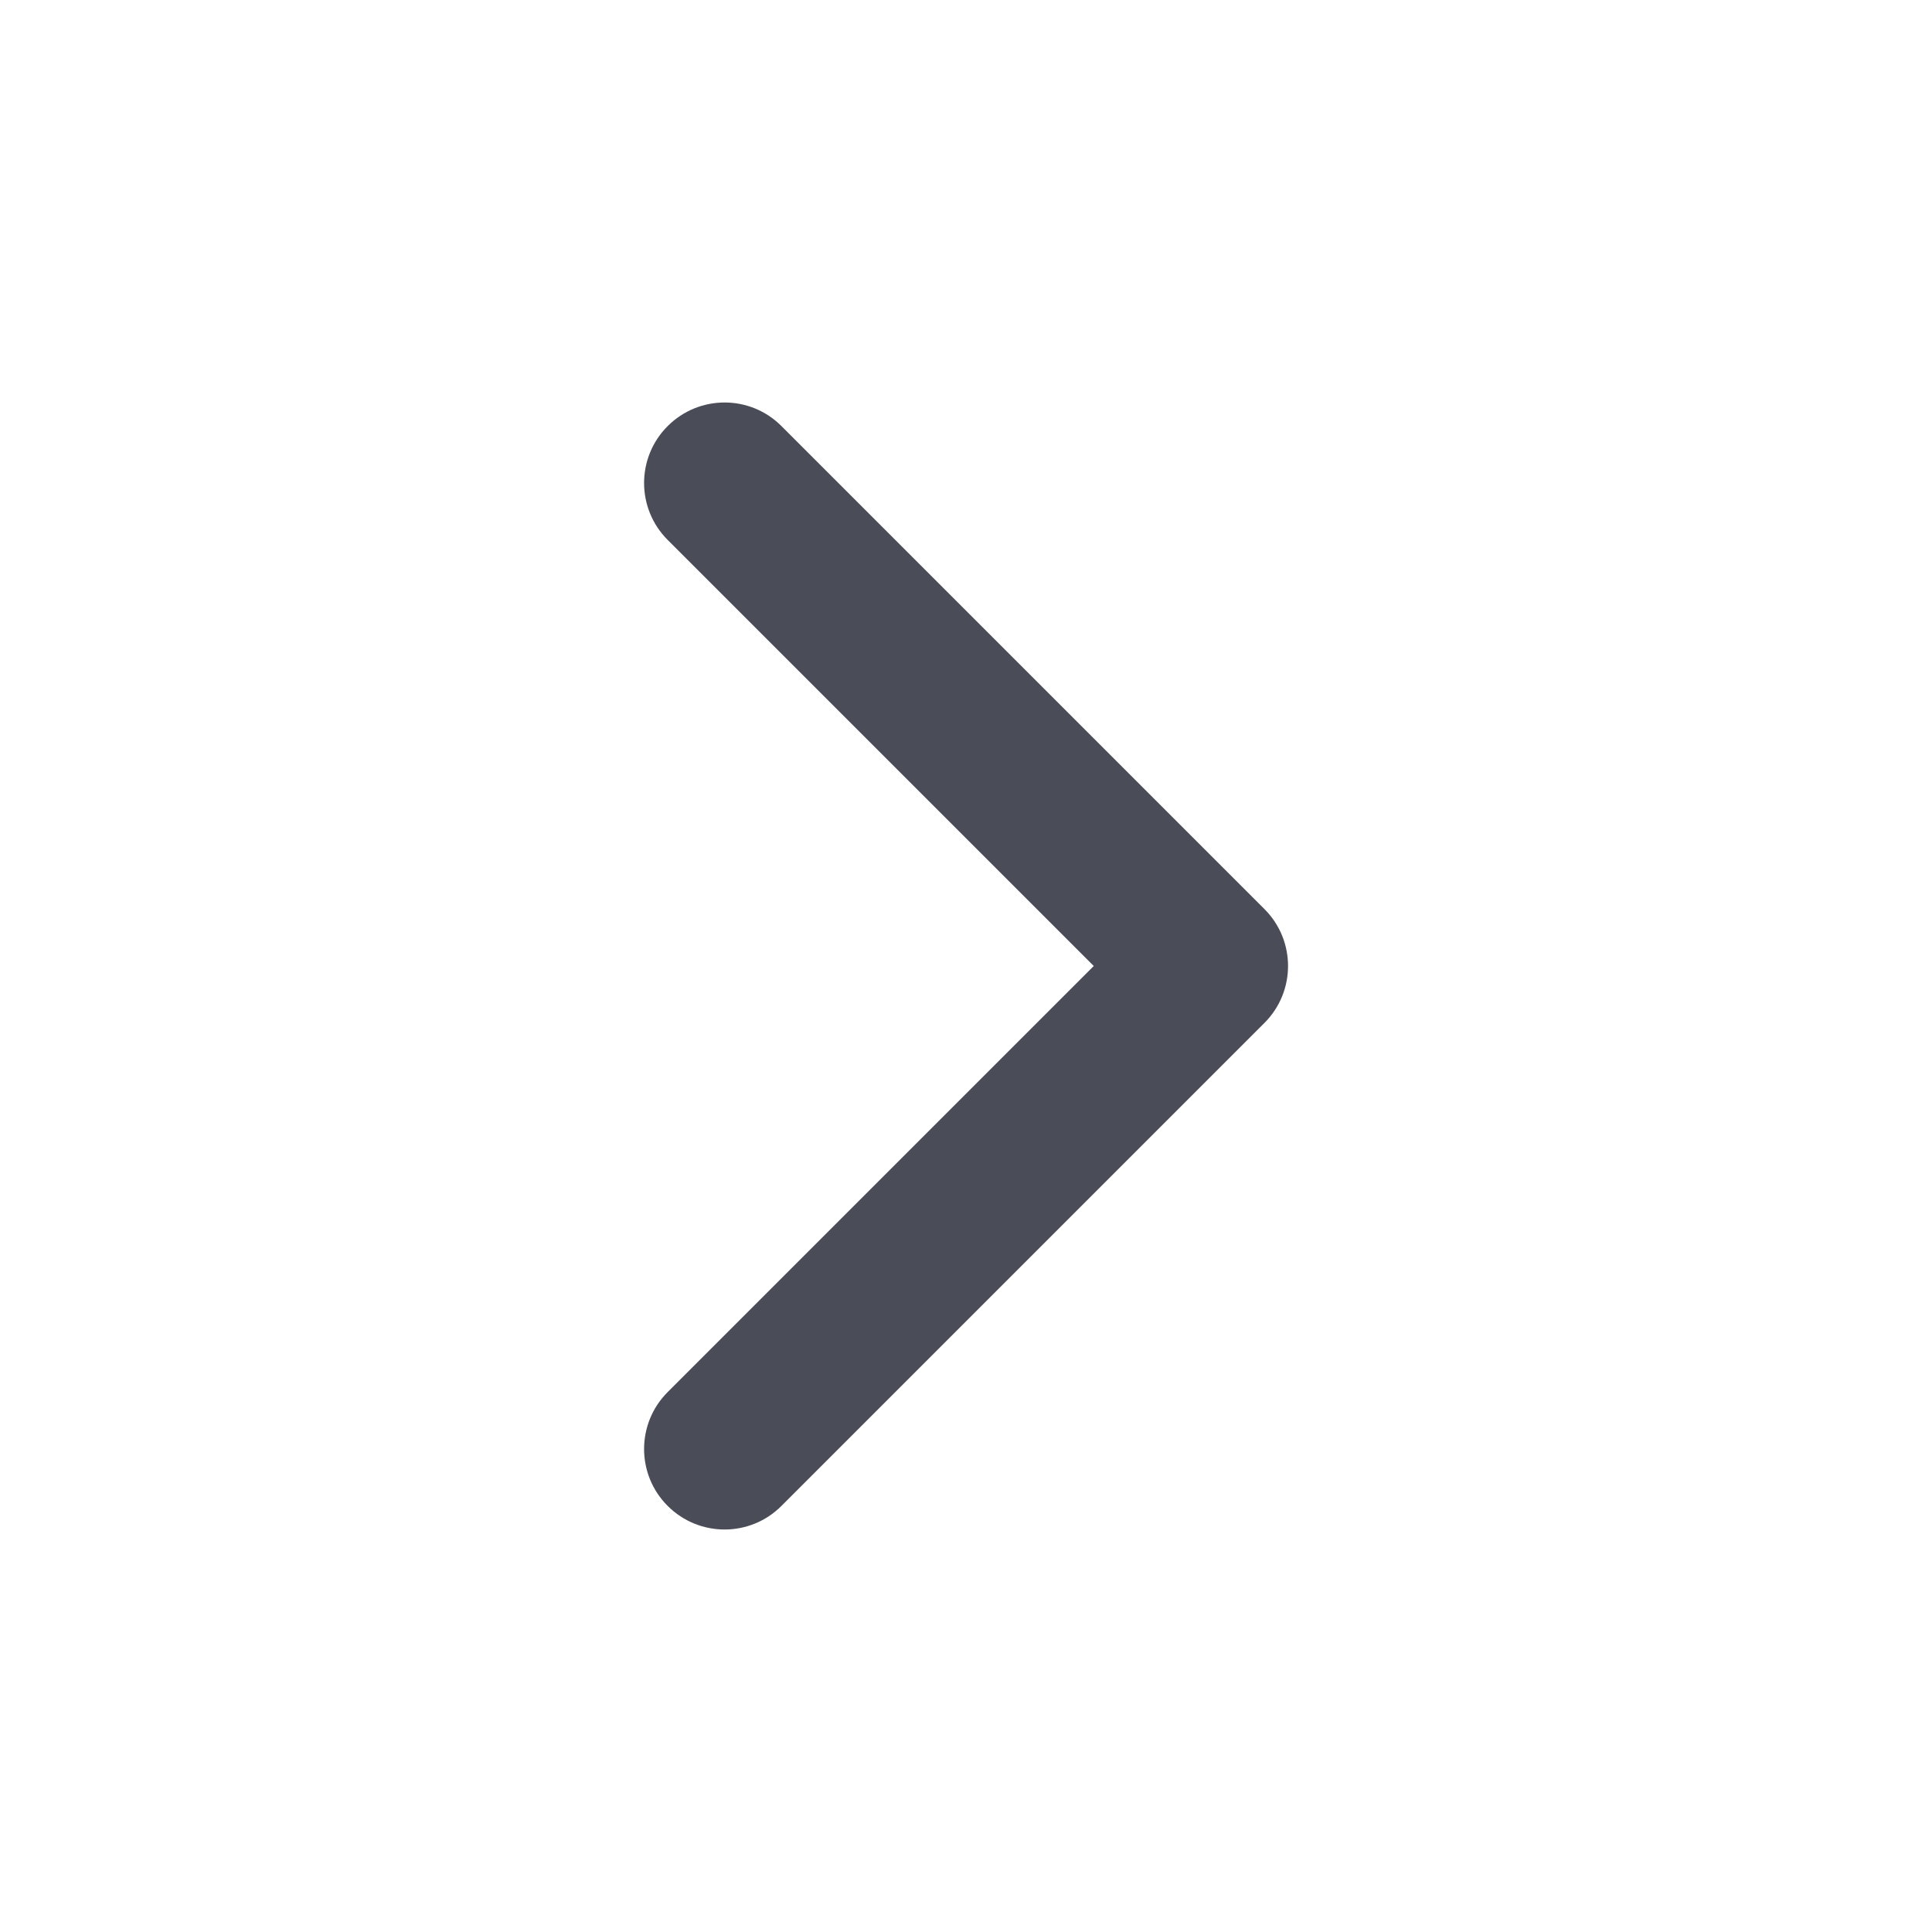
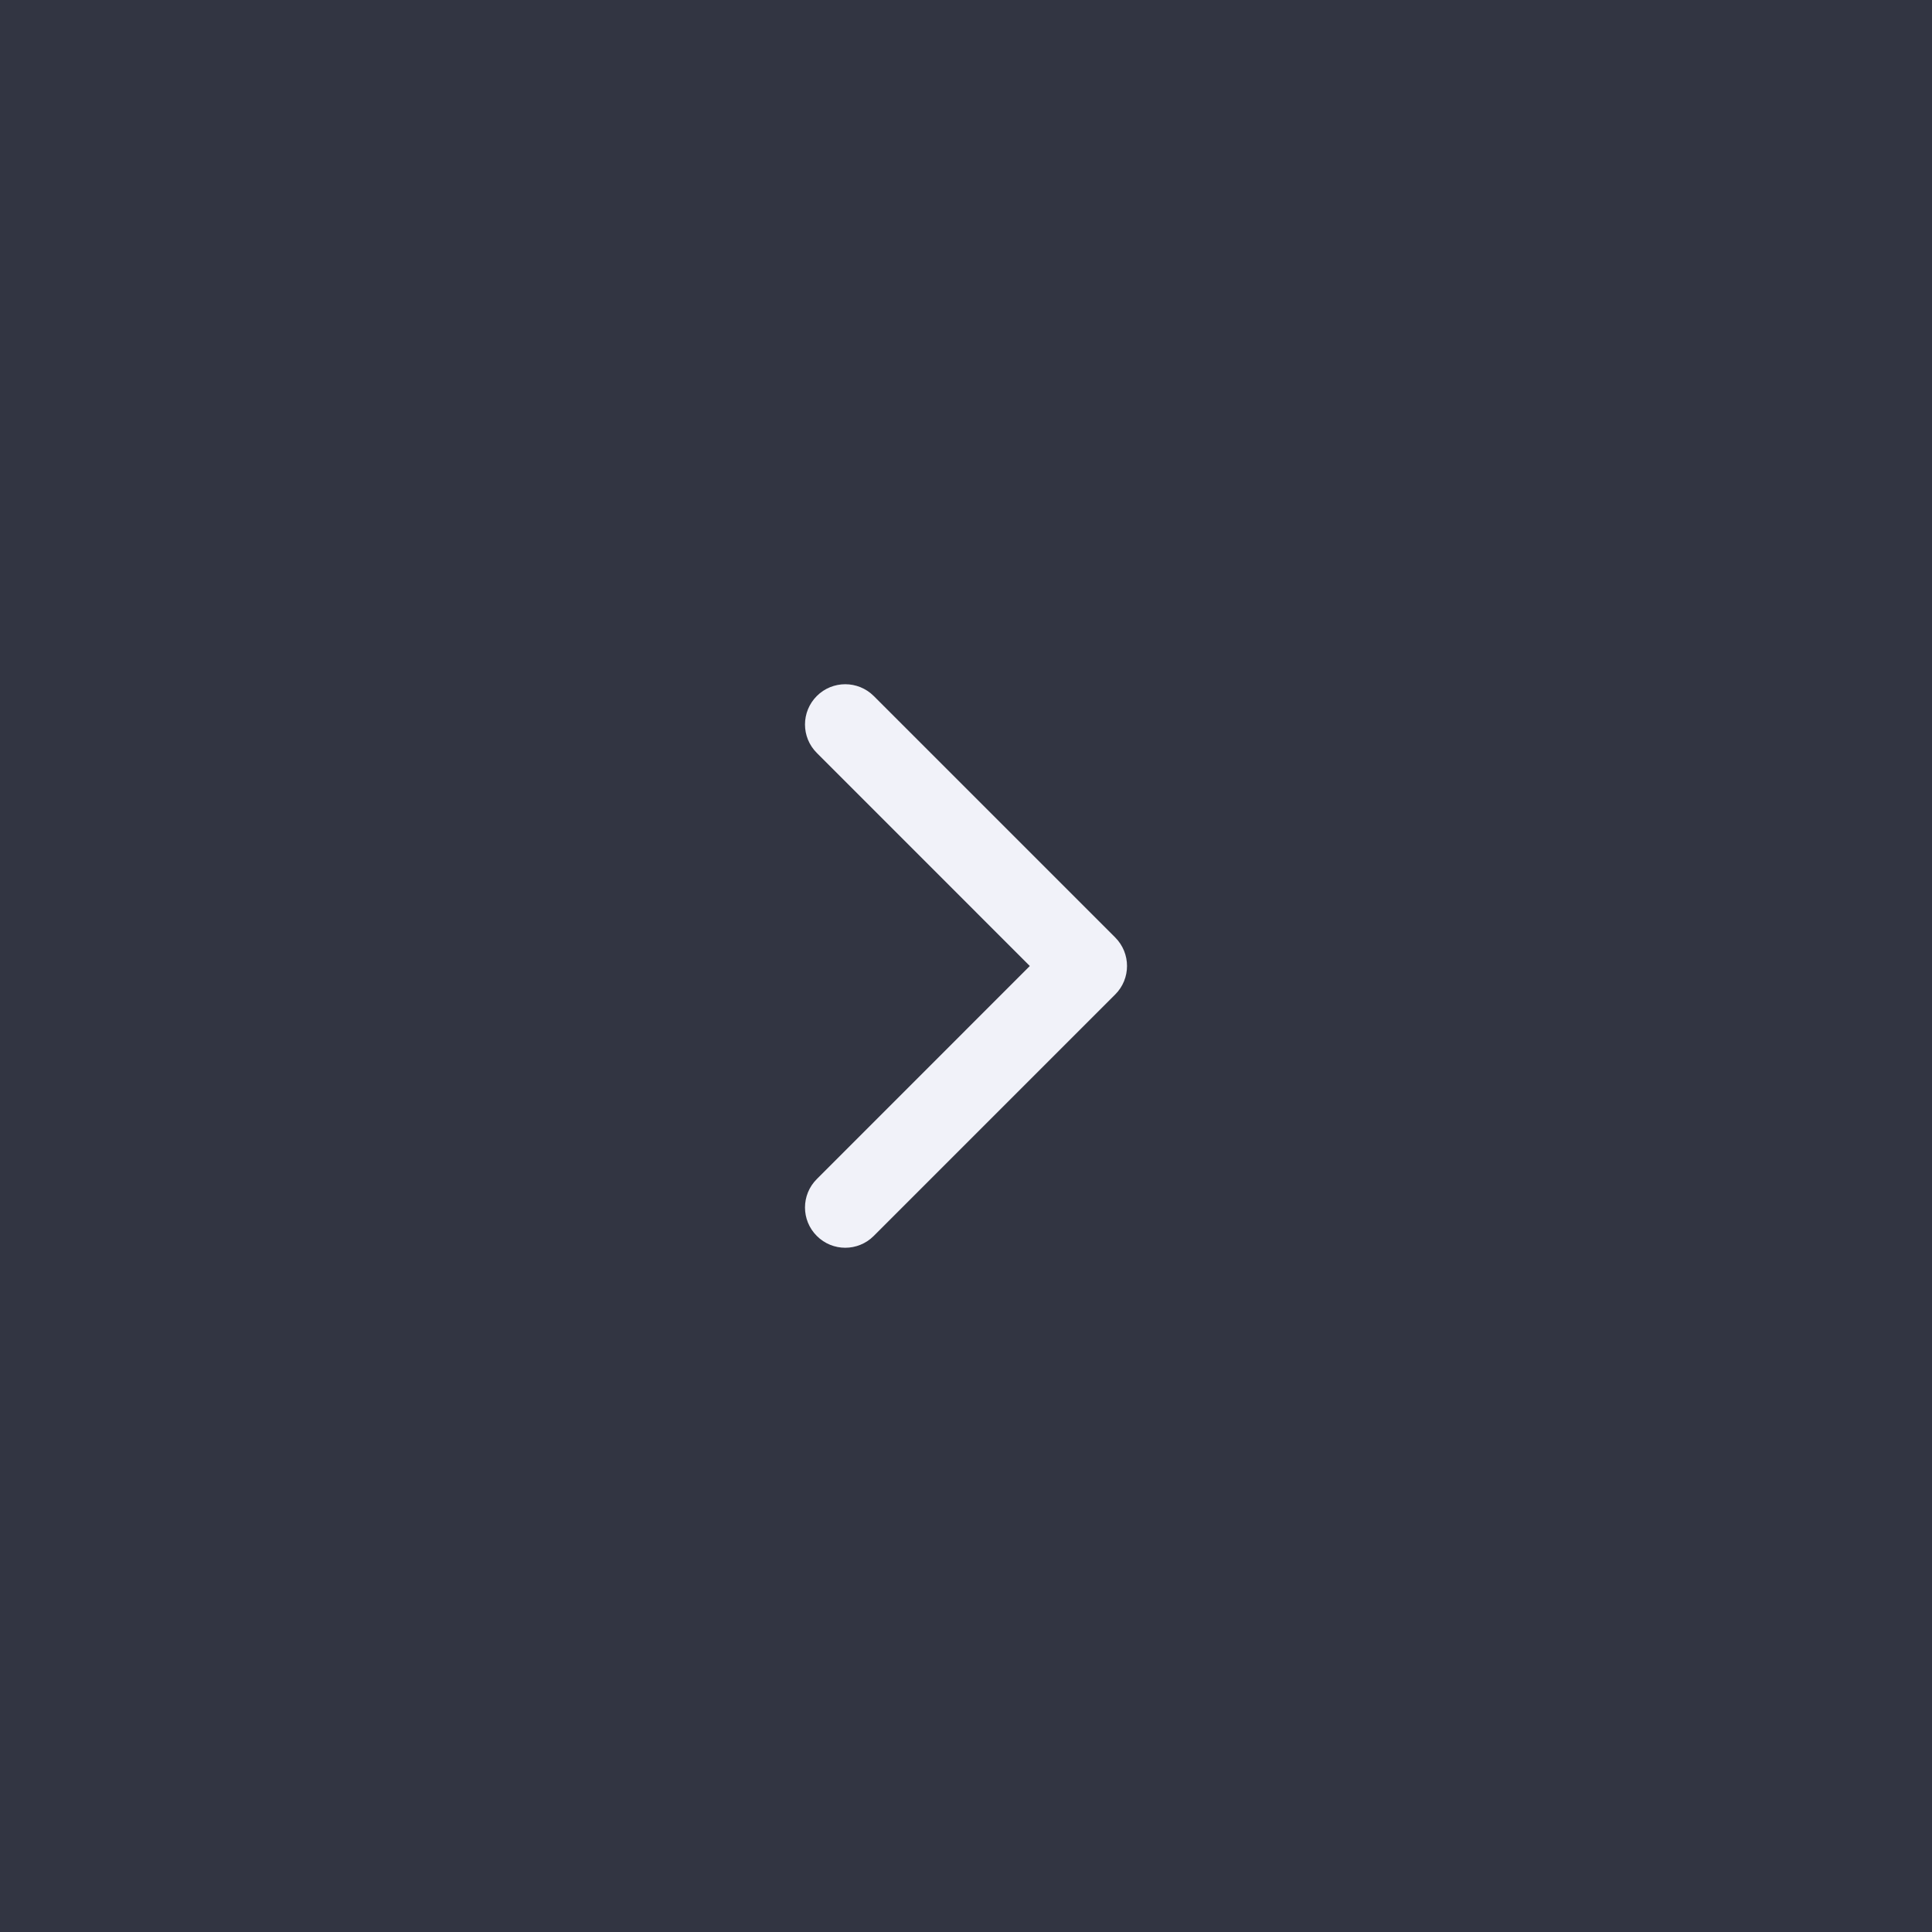
- <svg xmlns="http://www.w3.org/2000/svg" width="16" height="16" viewBox="0 0 16 16" fill="none">
-   <path fill-rule="evenodd" clip-rule="evenodd" d="M5.529 3.529C5.79 3.268 6.212 3.268 6.472 3.529L10.472 7.529C10.732 7.789 10.732 8.211 10.472 8.471L6.472 12.471C6.212 12.732 5.79 12.732 5.529 12.471C5.269 12.211 5.269 11.789 5.529 11.529L9.058 8L5.529 4.471C5.269 4.211 5.269 3.789 5.529 3.529Z" fill="#4A4D58" />
+ <svg xmlns="http://www.w3.org/2000/svg" width="32" height="32" viewBox="0 0 32 32" fill="none">
+   <rect width="32" height="32" fill="#323542" />
+   <path fill-rule="evenodd" clip-rule="evenodd" d="M13.529 11.528C13.789 11.268 14.211 11.268 14.472 11.528L18.472 15.528C18.732 15.789 18.732 16.211 18.472 16.471L14.472 20.471C14.211 20.732 13.789 20.732 13.529 20.471C13.268 20.211 13.268 19.789 13.529 19.529L17.057 16L13.529 12.471C13.268 12.211 13.268 11.789 13.529 11.528Z" fill="#F1F2F9" />
</svg>
